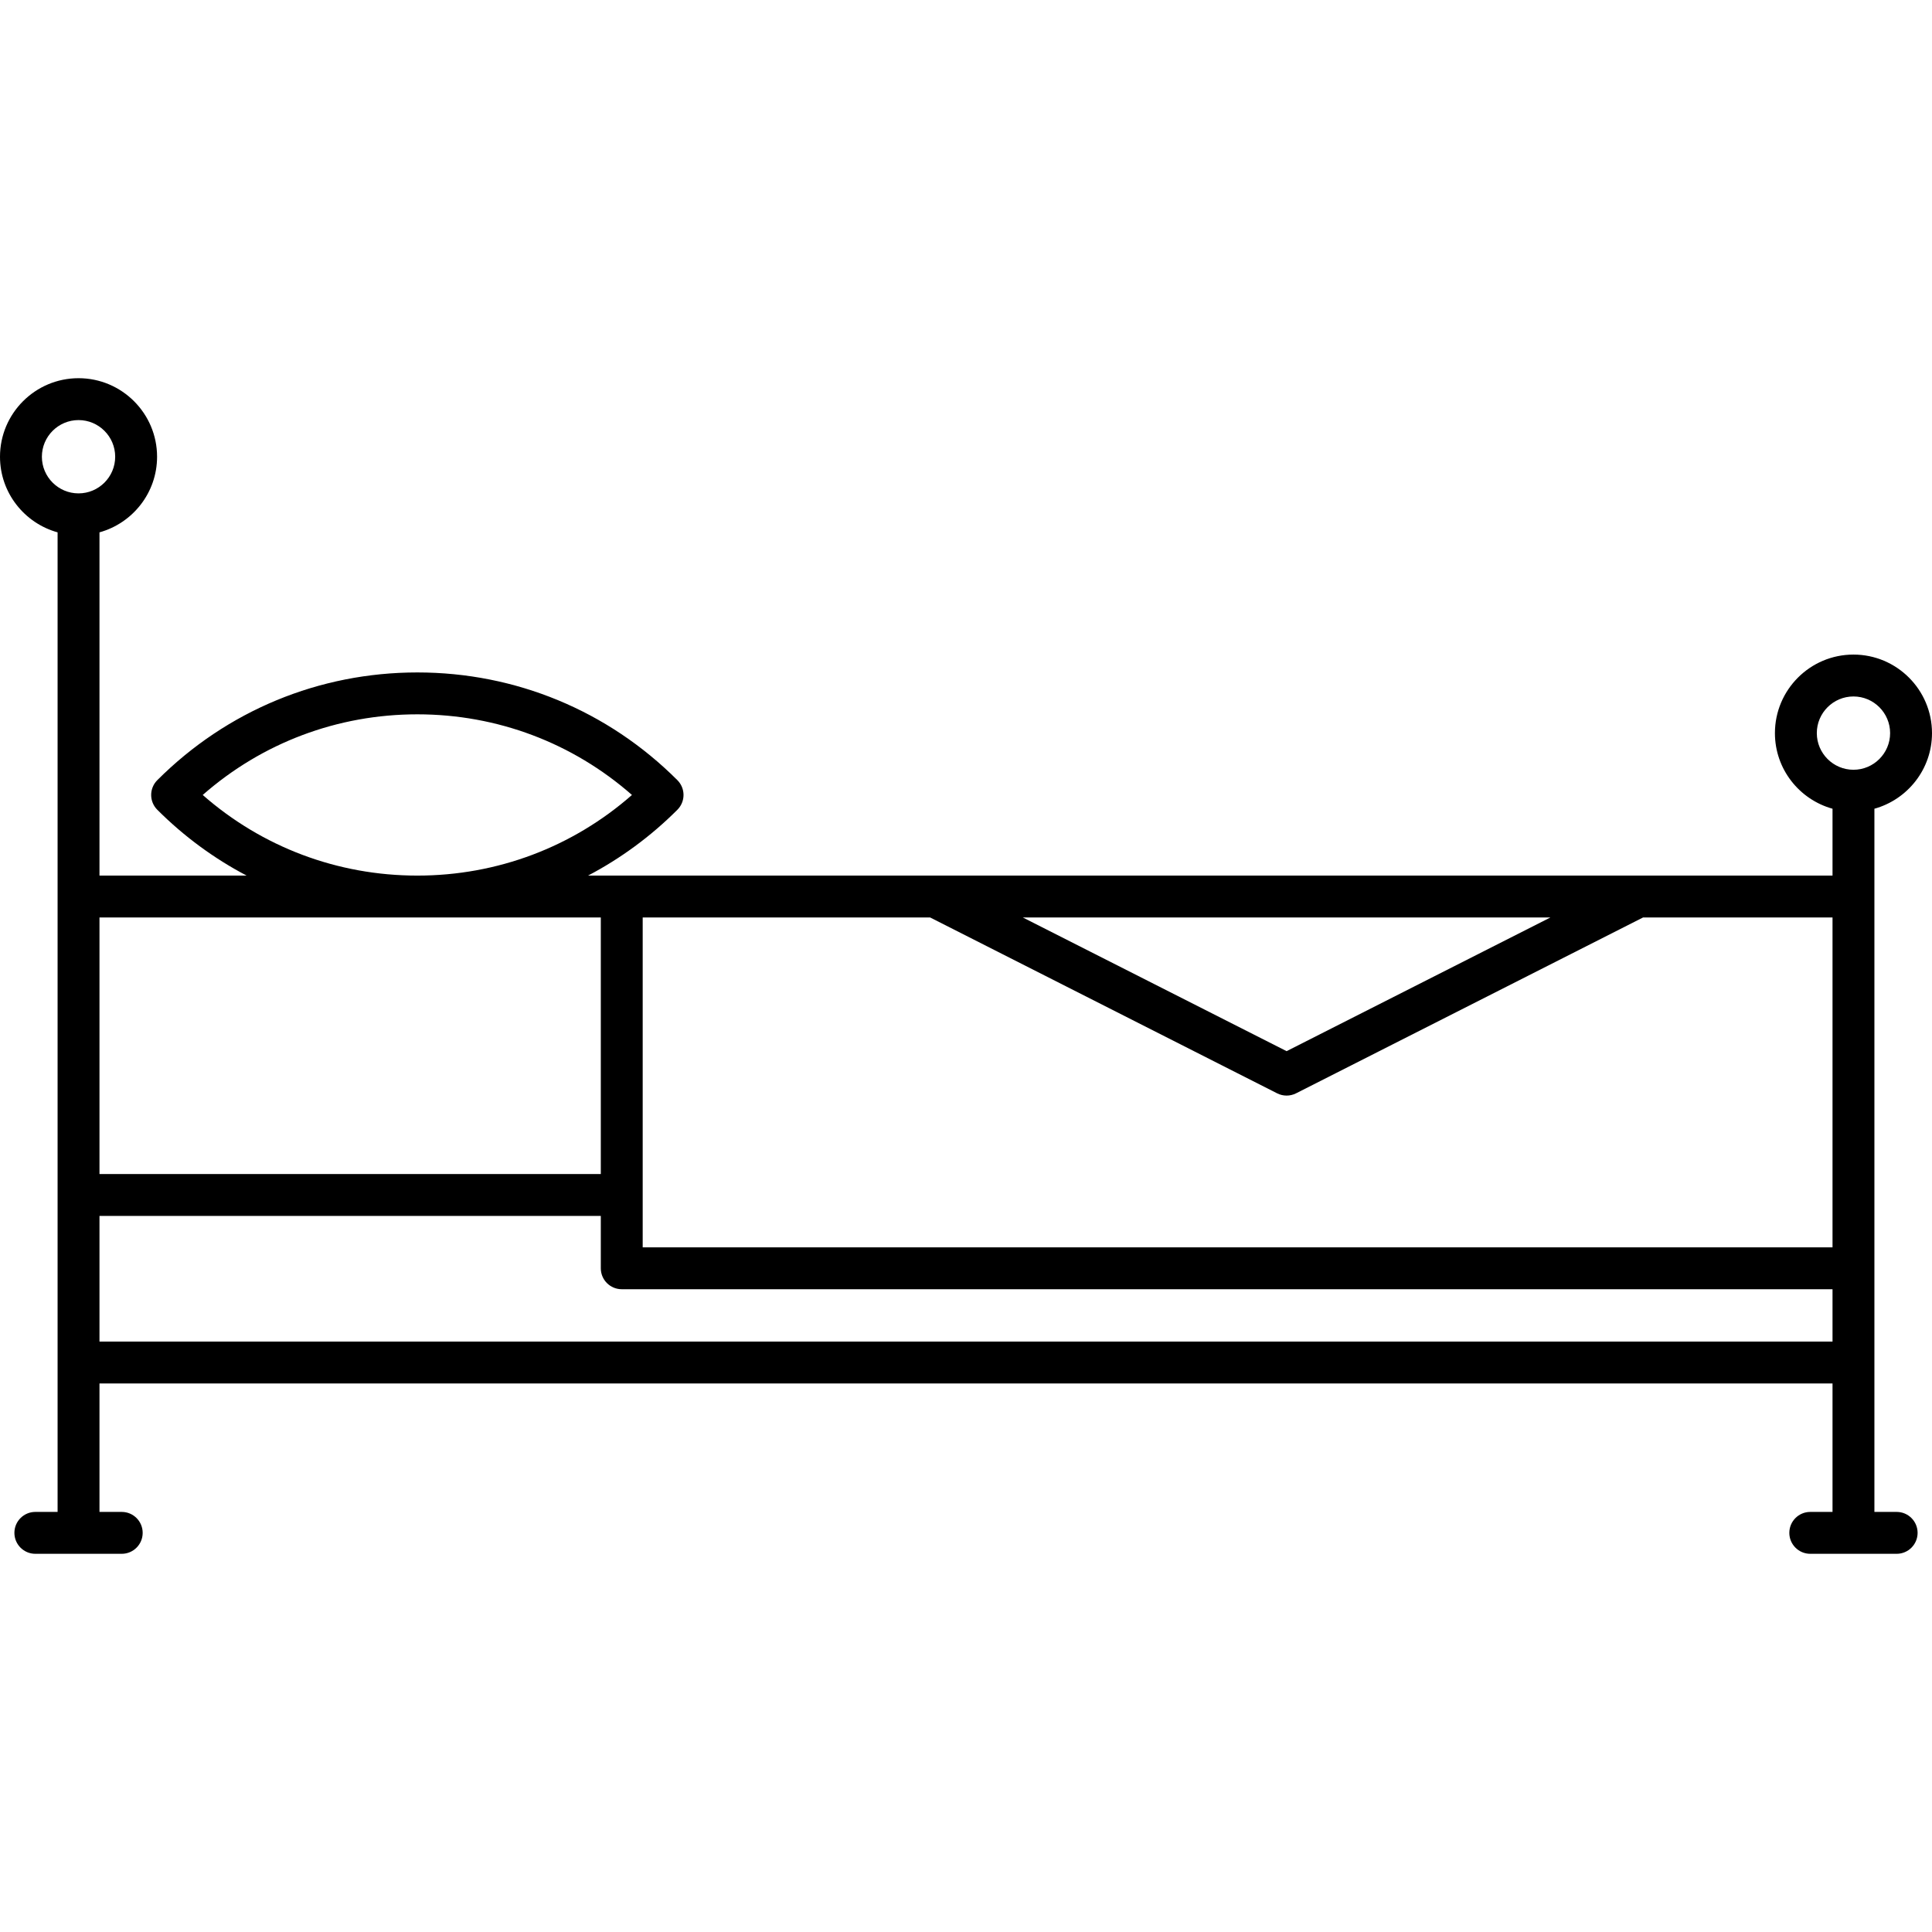
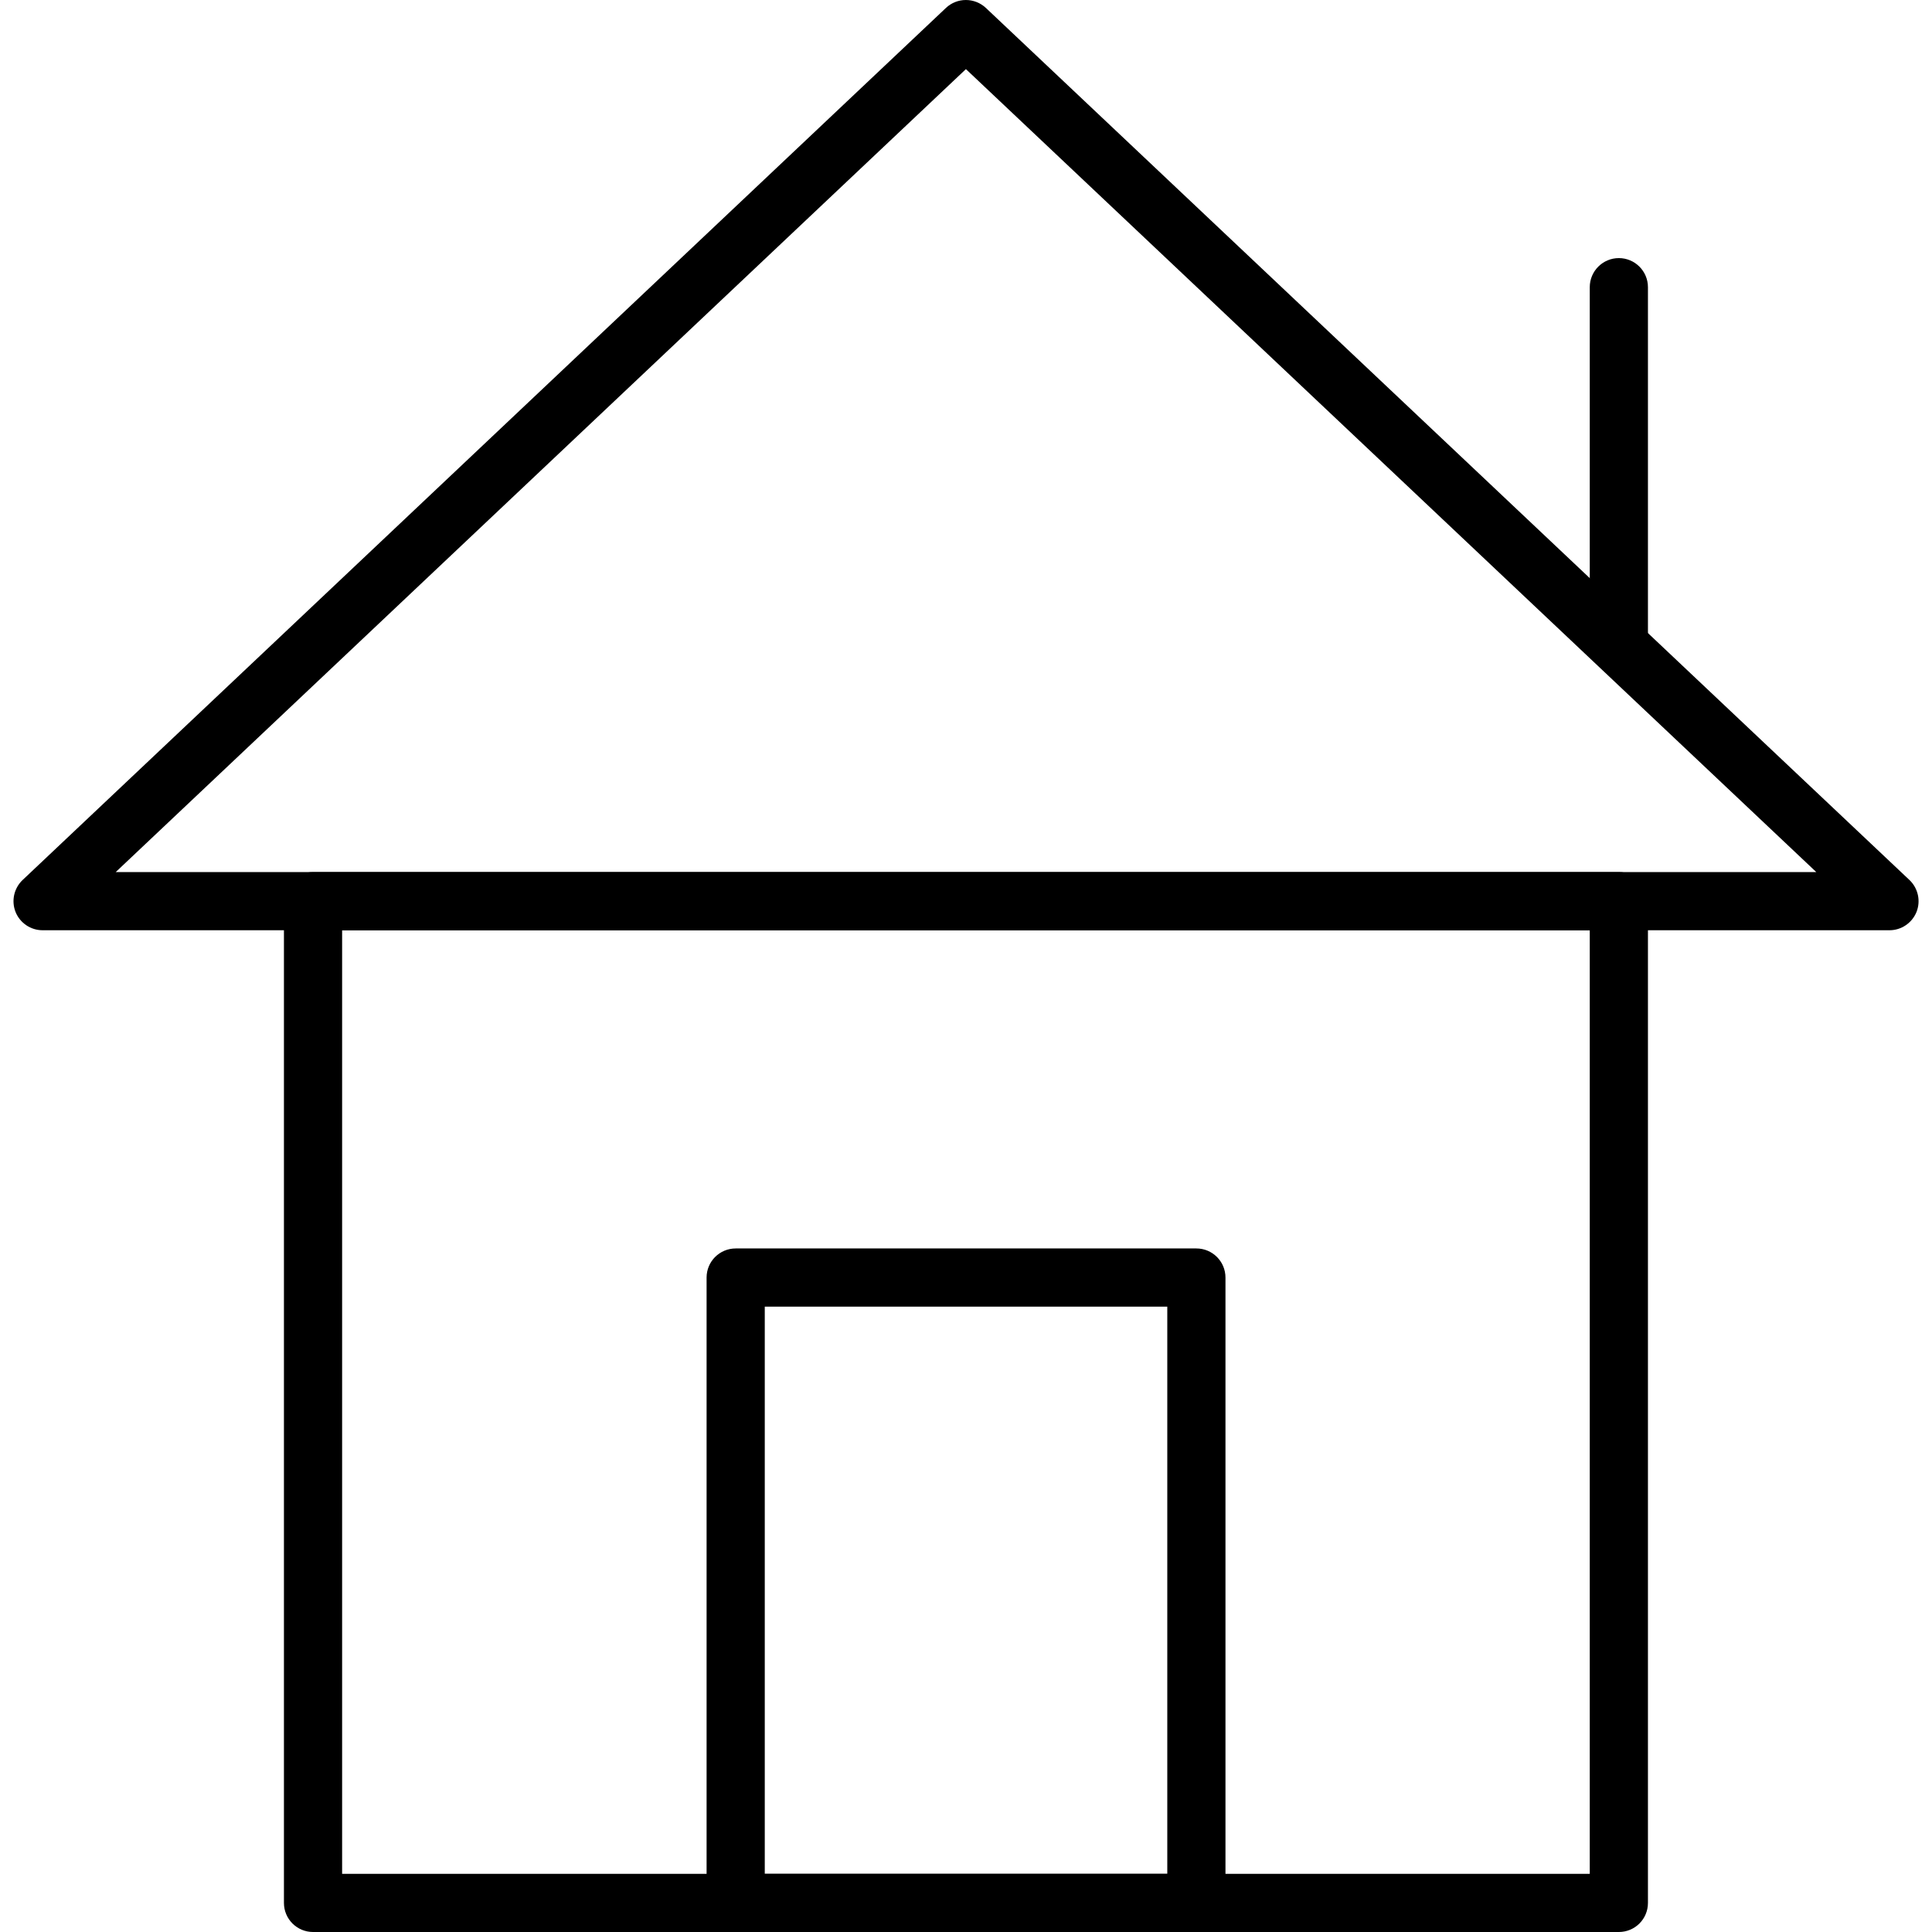
- <svg xmlns="http://www.w3.org/2000/svg" version="1.1" id="Capa_1" x="0px" y="0px" viewBox="0 0 369 369" style="enable-background:new 0 0 369 369;" xml:space="preserve">
-   <path d="M362.25,288.767H358V154.462c6.333-1.756,11-7.557,11-14.442c0-8.271-6.728-15-15-15s-15,6.729-15,15  c0,6.885,4.667,12.686,11,14.442v12.771H112.316c6.208-3.262,11.96-7.472,17.06-12.572c0.75-0.75,1.172-1.768,1.172-2.828  c0-1.061-0.422-2.078-1.172-2.828c-13.267-13.267-30.904-20.573-49.666-20.573c-18.762,0-36.399,7.307-49.666,20.573  c-0.75,0.75-1.172,1.768-1.172,2.828c0,1.061,0.422,2.078,1.172,2.828c5.101,5.101,10.852,9.311,17.06,12.572H19v-65.558  c6.333-1.756,11-7.557,11-14.442c0-8.271-6.729-15-15-15s-15,6.729-15,15c0,6.885,4.667,12.686,11,14.442v187.092H6.75  c-2.209,0-4,1.791-4,4c0,2.209,1.791,4,4,4h16.5c2.209,0,4-1.791,4-4c0-2.209-1.791-4-4-4H19v-24.534h331v24.534h-4.25  c-2.209,0-4,1.791-4,4c0,2.209,1.791,4,4,4h16.5c2.209,0,4-1.791,4-4C366.25,290.558,364.459,288.767,362.25,288.767z M347,140.02  c0-3.859,3.141-7,7-7c3.859,0,7,3.141,7,7c0,3.859-3.141,7-7,7C350.141,147.02,347,143.879,347,140.02z M350,238.233H122.75v-63  h54.905l66.269,33.585c0.568,0.288,1.188,0.432,1.809,0.432s1.24-0.144,1.809-0.432l66.269-33.585H350V238.233z M195.355,175.233  h100.758l-50.379,25.532L195.355,175.233z M38.719,151.833c11.35-9.962,25.752-15.401,40.991-15.401  c15.239,0,29.642,5.439,40.991,15.401c-11.35,9.96-25.753,15.4-40.991,15.4C64.472,167.233,50.068,161.792,38.719,151.833z   M114.75,175.233v49H19v-49H114.75z M8,87.233c0-3.859,3.141-7,7-7c3.859,0,7,3.141,7,7c0,3.859-3.141,7-7,7  C11.141,94.233,8,91.092,8,87.233z M19,256.233v-24h95.75v10c0,2.209,1.791,4,4,4H350v10H19z" />
+ <svg xmlns="http://www.w3.org/2000/svg" version="1.1" id="Capa_1" x="0px" y="0px" viewBox="0 0 33.205 33.205" style="enable-background:new 0 0 33.205 33.205;" xml:space="preserve">
+   <g>
+     <path d="M27.823,33.205H5.38c-0.276,0-0.5-0.224-0.5-0.5V15.488c0-0.276,0.224-0.5,0.5-0.5h22.443c0.276,0,0.5,0.224,0.5,0.5   v17.217C28.323,32.982,28.1,33.205,27.823,33.205z M5.88,32.205h21.443V15.988H5.88V32.205z" />
+     <path d="M32.474,15.988H0.732c-0.205,0-0.389-0.125-0.465-0.315c-0.075-0.19-0.027-0.407,0.121-0.548L16.257,0.137   c0.193-0.183,0.494-0.182,0.688,0l15.873,14.988c0.148,0.141,0.196,0.358,0.121,0.548C32.862,15.863,32.679,15.988,32.474,15.988z    M1.989,14.988h29.227L16.601,1.188L1.989,14.988z" />
+     <path d="M20.562,33.205h-7.918c-0.276,0-0.5-0.224-0.5-0.5V21.957c0-0.276,0.224-0.5,0.5-0.5h7.918c0.276,0,0.5,0.224,0.5,0.5   v10.748C21.062,32.982,20.838,33.205,20.562,33.205z M13.144,32.205h6.918v-9.748h-6.918V32.205z" />
+     <path d="M27.823,11.553c-0.276,0-0.5-0.224-0.5-0.5V4.936c0-0.276,0.224-0.5,0.5-0.5s0.5,0.224,0.5,0.5v6.117   C28.323,11.329,28.1,11.553,27.823,11.553z" />
+   </g>
  <g>
</g>
  <g>
</g>
  <g>
</g>
  <g>
</g>
  <g>
</g>
  <g>
</g>
  <g>
</g>
  <g>
</g>
  <g>
</g>
  <g>
</g>
  <g>
</g>
  <g>
</g>
  <g>
</g>
  <g>
</g>
  <g>
</g>
</svg>
